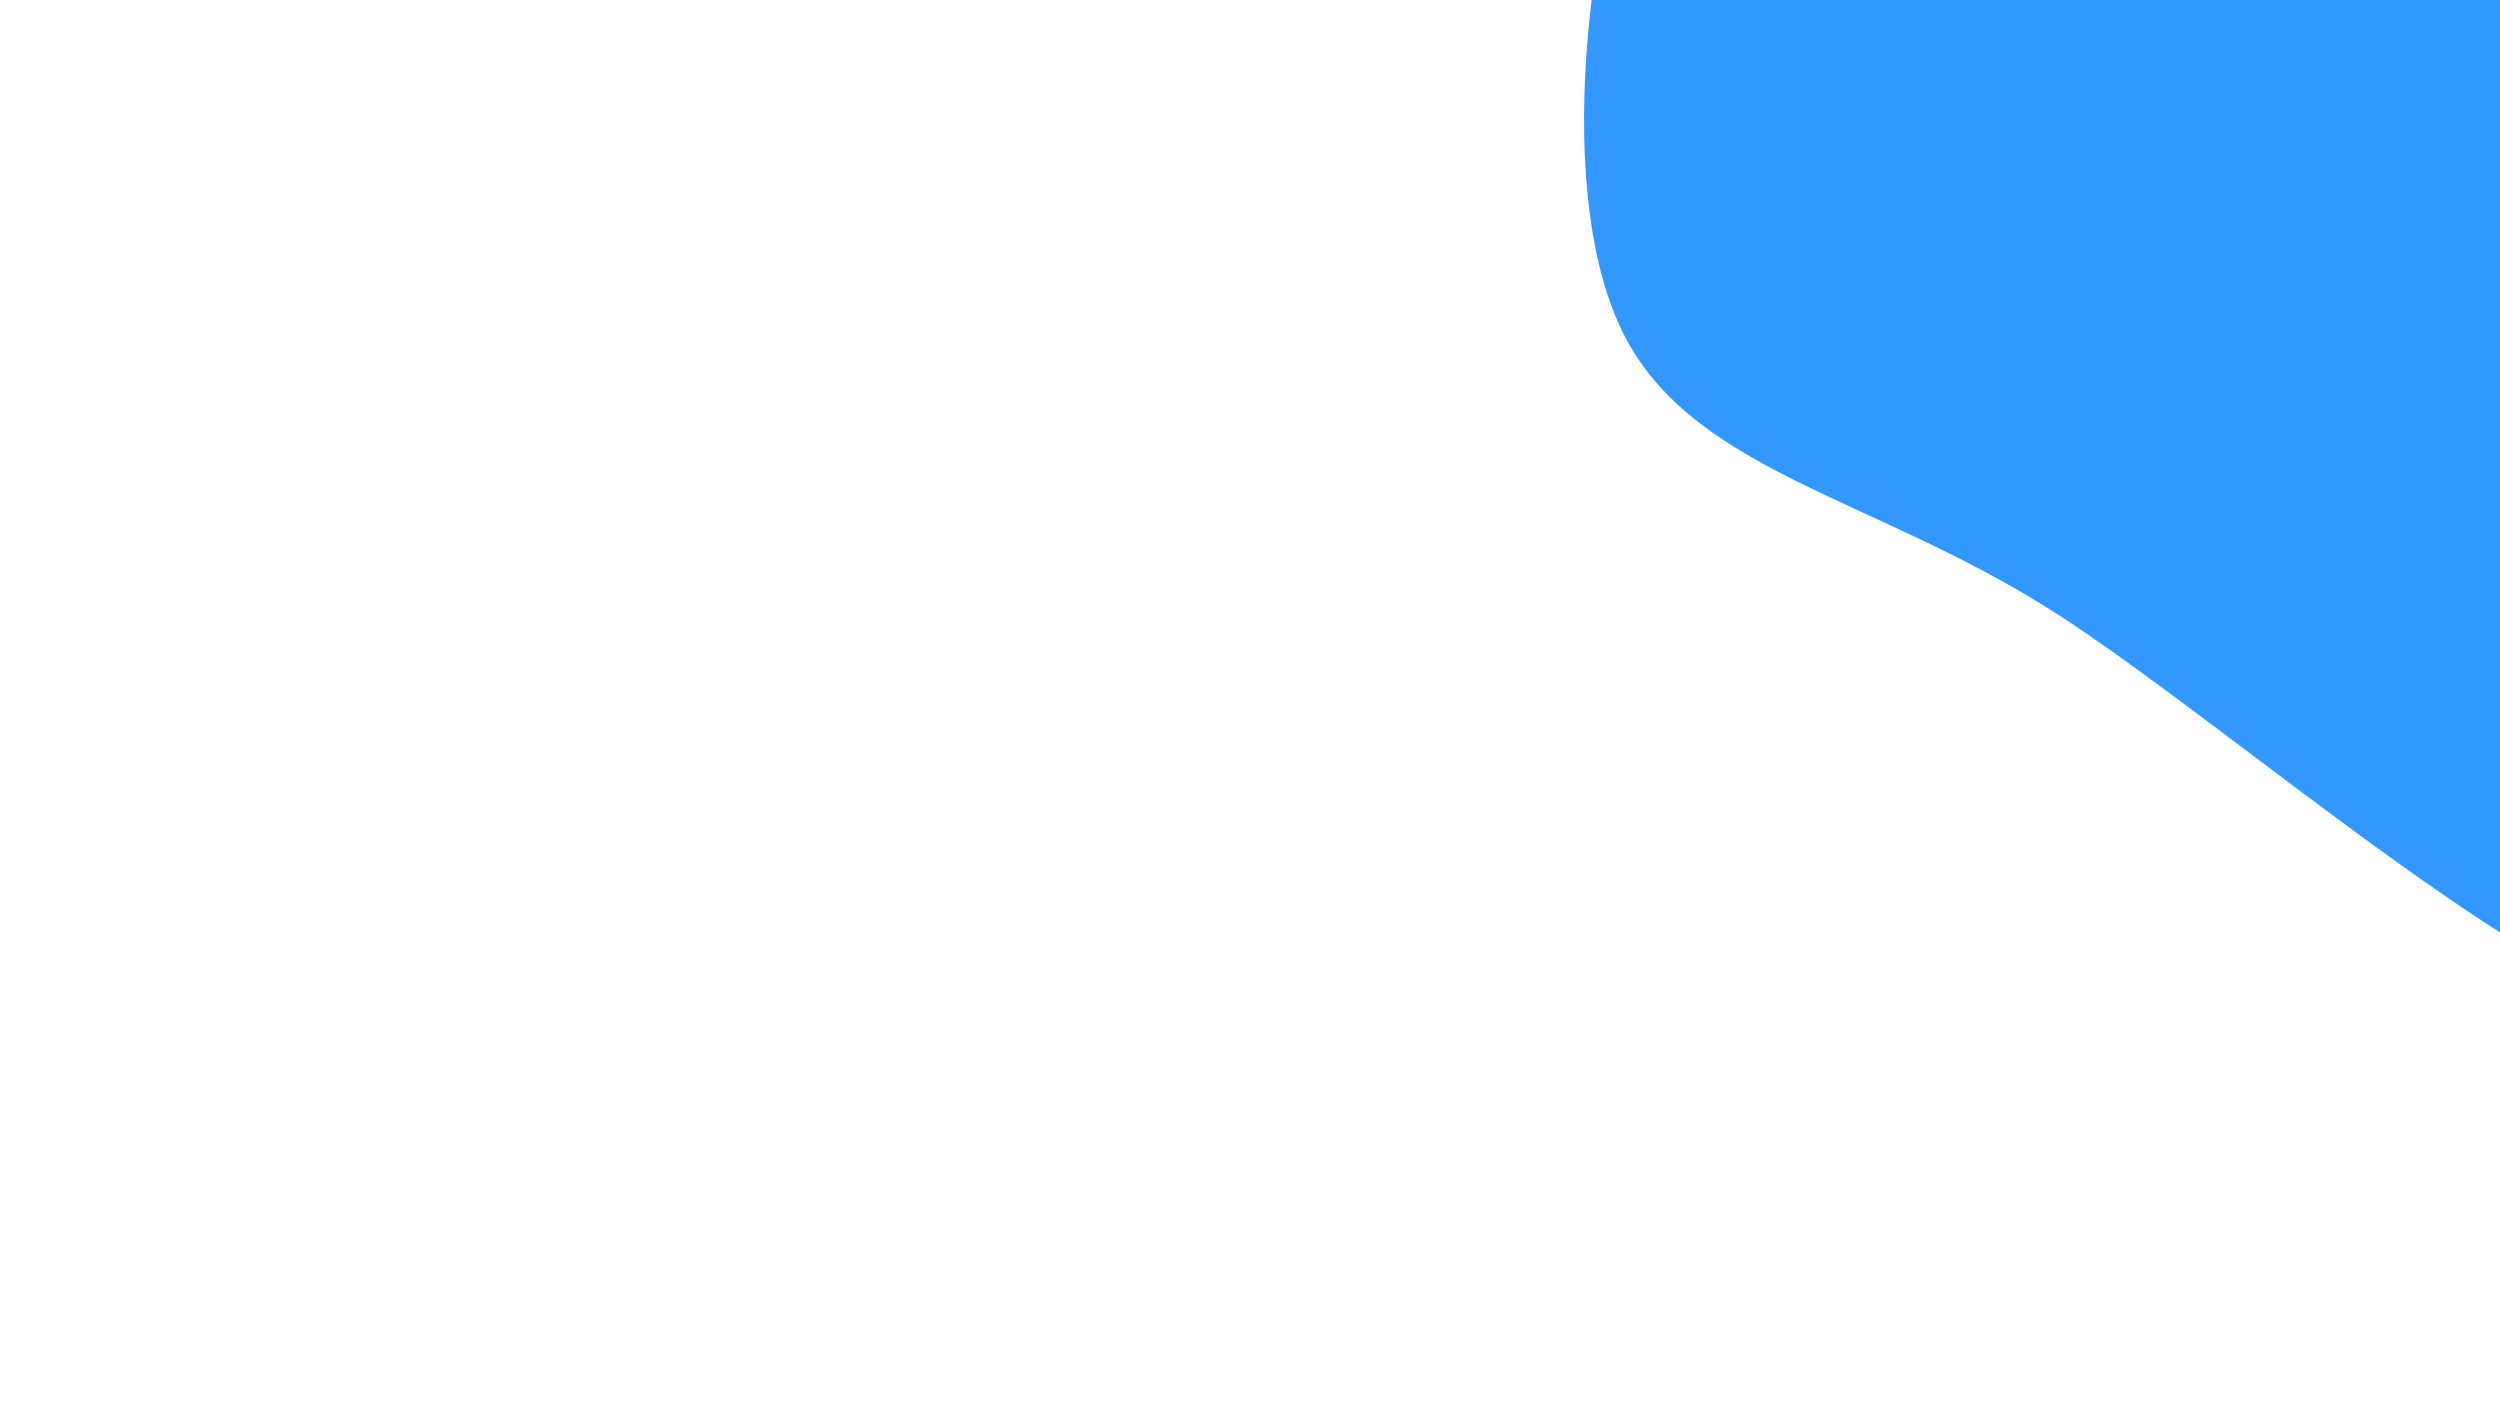
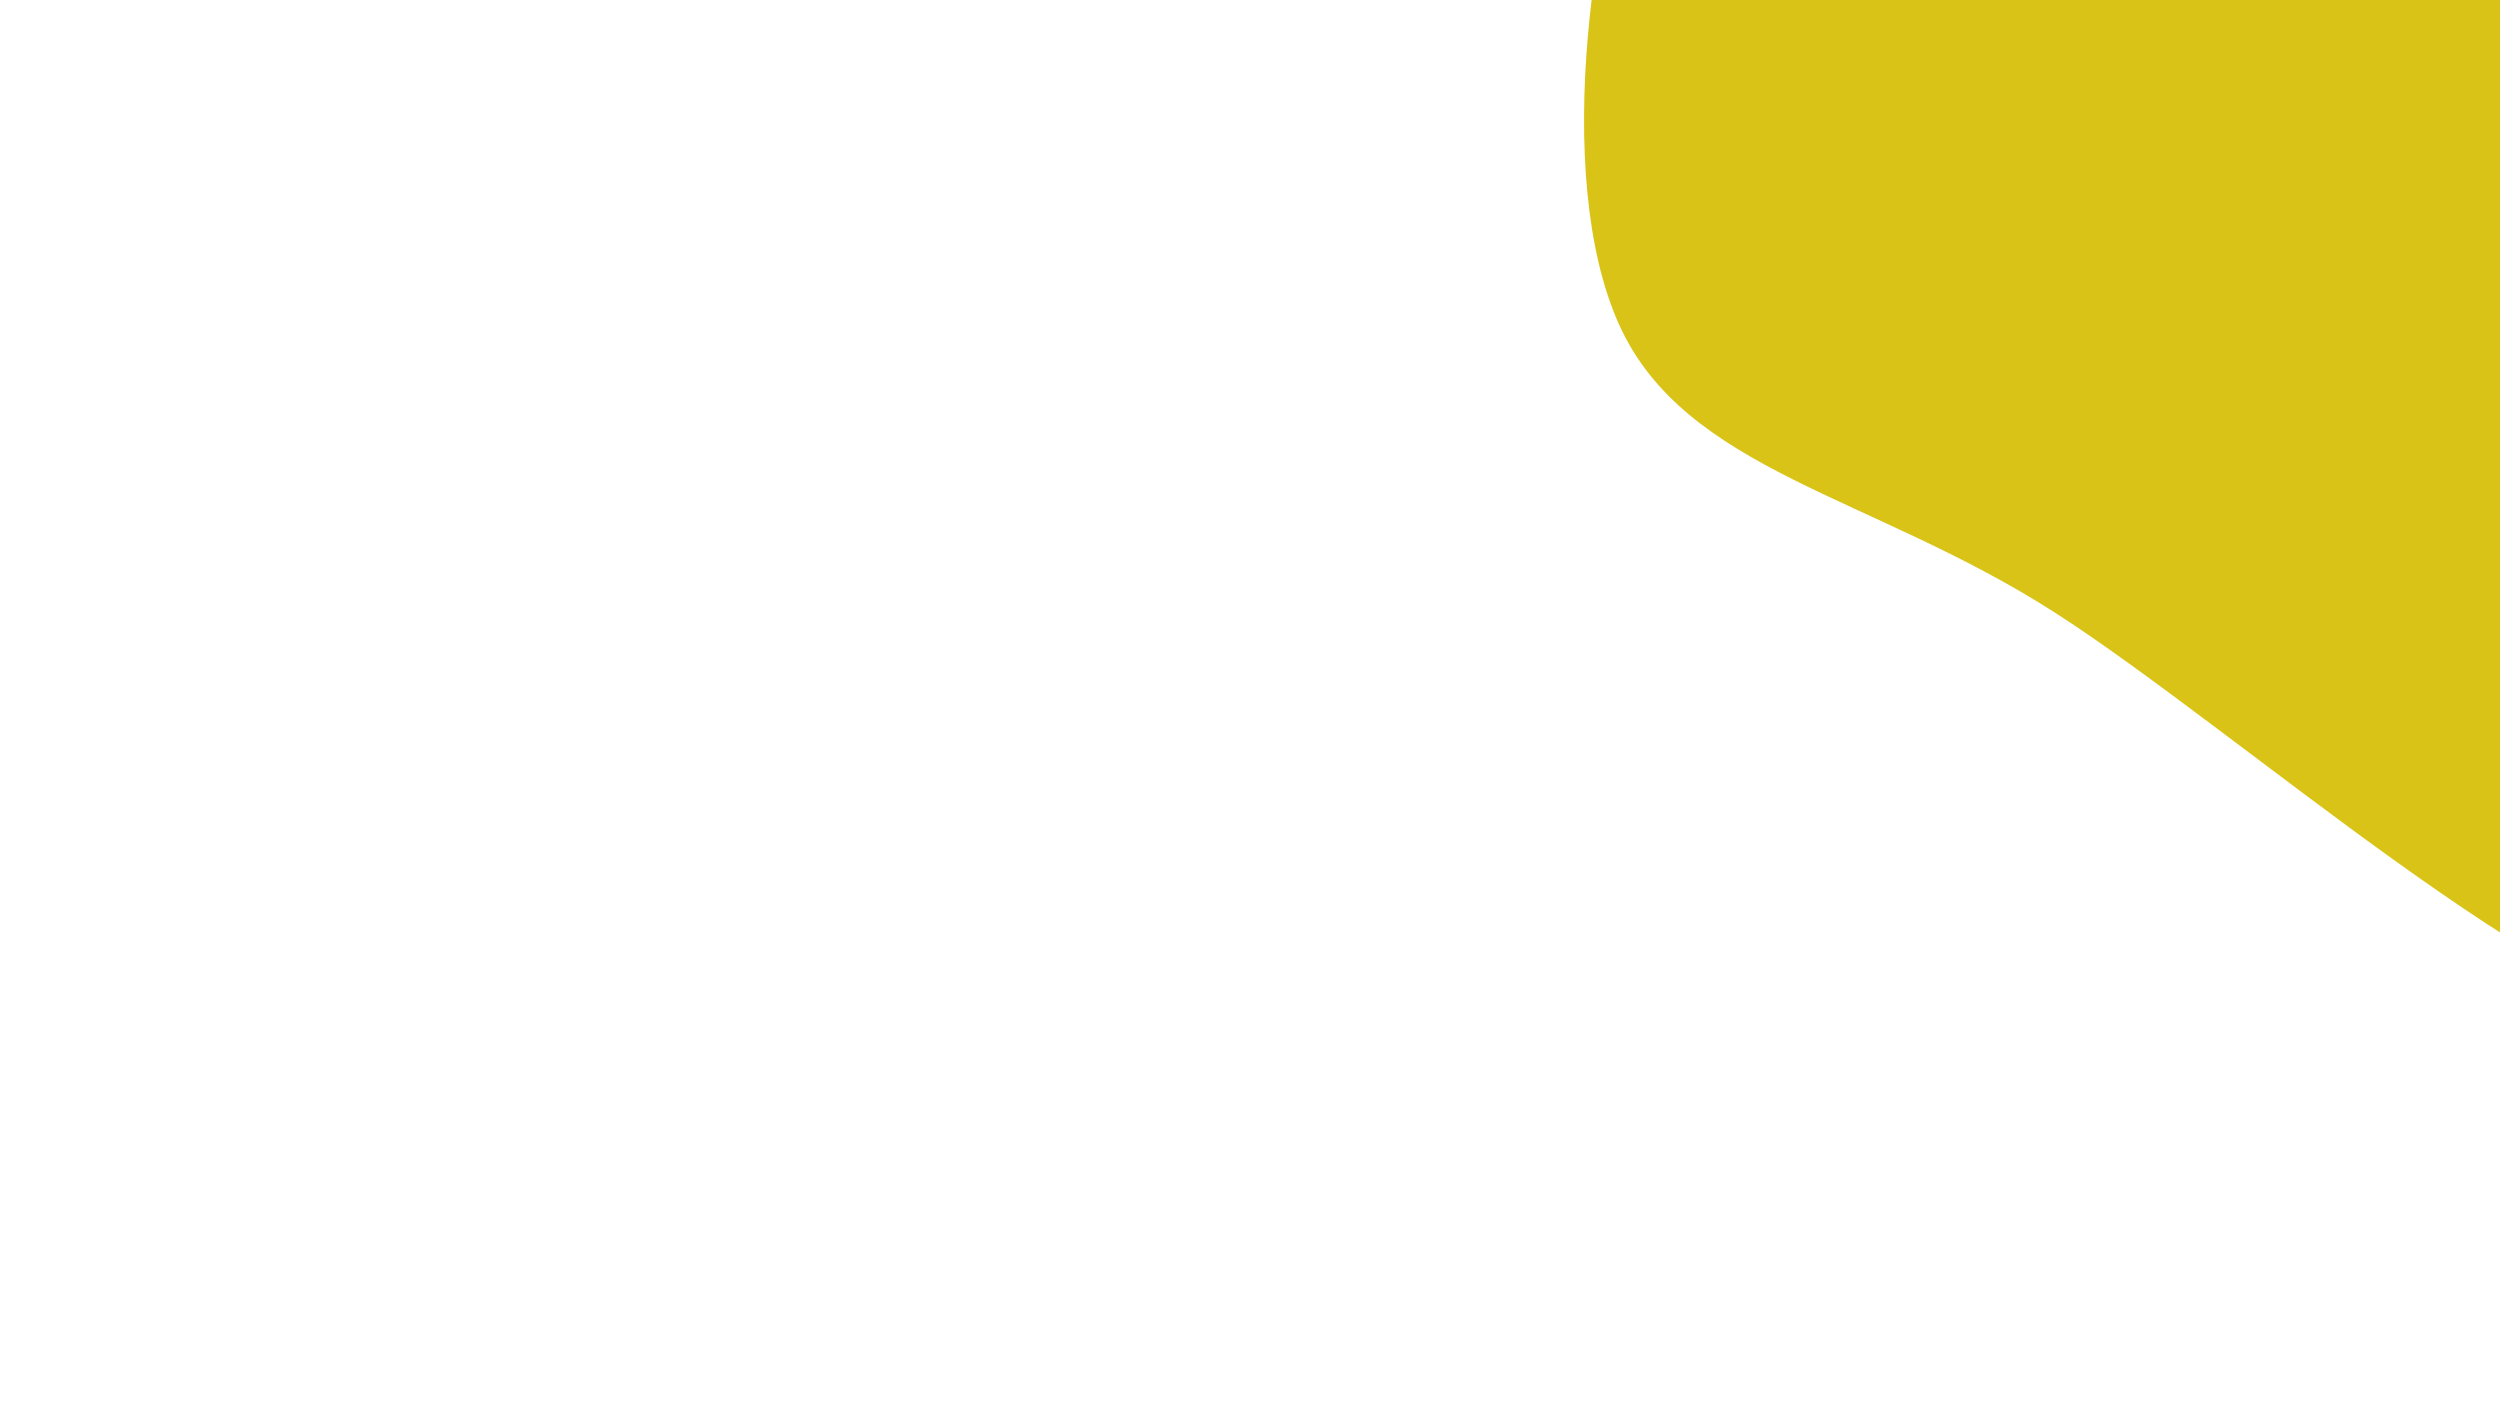
<svg xmlns="http://www.w3.org/2000/svg" width="1920" height="1080" viewBox="0 0 1920 1080">
-   <path d="M2542.799,49C2501.689,198.505,2369.192,381.823,2292.873,505.091C2216.554,628.358,2204.029,794.394,2084.884,788.606C1965.738,782.817,1718.275,560.332,1578,470.36C1437.725,380.389,1293.859,361.755,1243.231,248.777C1192.602,135.8,1220.269,-76.637,1274.231,-207.507C1328.192,-338.377,1432.166,-461.783,1567,-536.442C1701.834,-611.101,1921.147,-679.545,2083.236,-655.462C2245.325,-631.378,2462.94,-509.351,2539.533,-391.941C2616.127,-274.53,2583.909,-100.505,2542.799,49C2501.689,198.505,2369.192,381.823,2292.873,505.091" fill="#3298fd" />
+   <path d="M2542.799,49C2501.689,198.505,2369.192,381.823,2292.873,505.091C2216.554,628.358,2204.029,794.394,2084.884,788.606C1965.738,782.817,1718.275,560.332,1578,470.36C1437.725,380.389,1293.859,361.755,1243.231,248.777C1192.602,135.8,1220.269,-76.637,1274.231,-207.507C1328.192,-338.377,1432.166,-461.783,1567,-536.442C1701.834,-611.101,1921.147,-679.545,2083.236,-655.462C2245.325,-631.378,2462.94,-509.351,2539.533,-391.941C2616.127,-274.53,2583.909,-100.505,2542.799,49C2501.689,198.505,2369.192,381.823,2292.873,505.091" fill="#d9c316" />
</svg>
